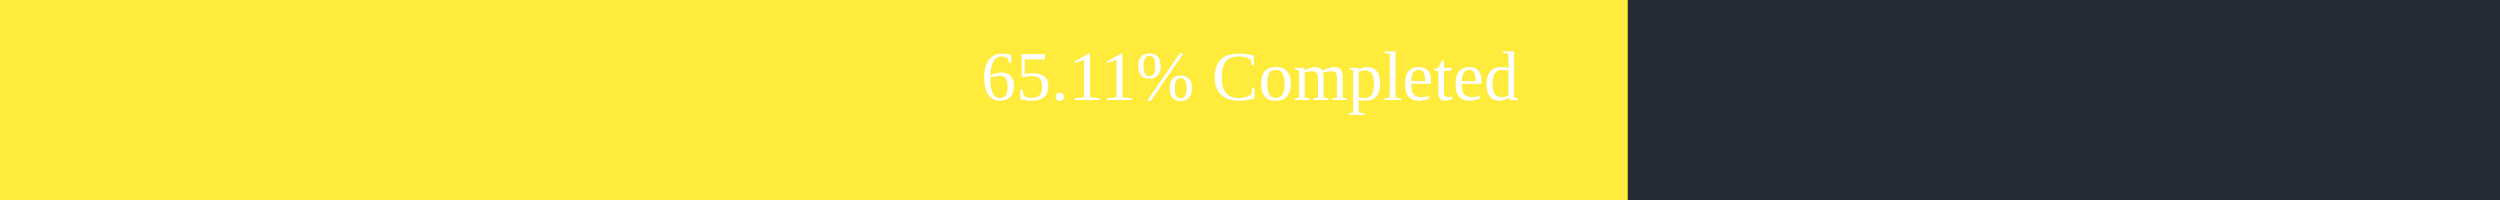
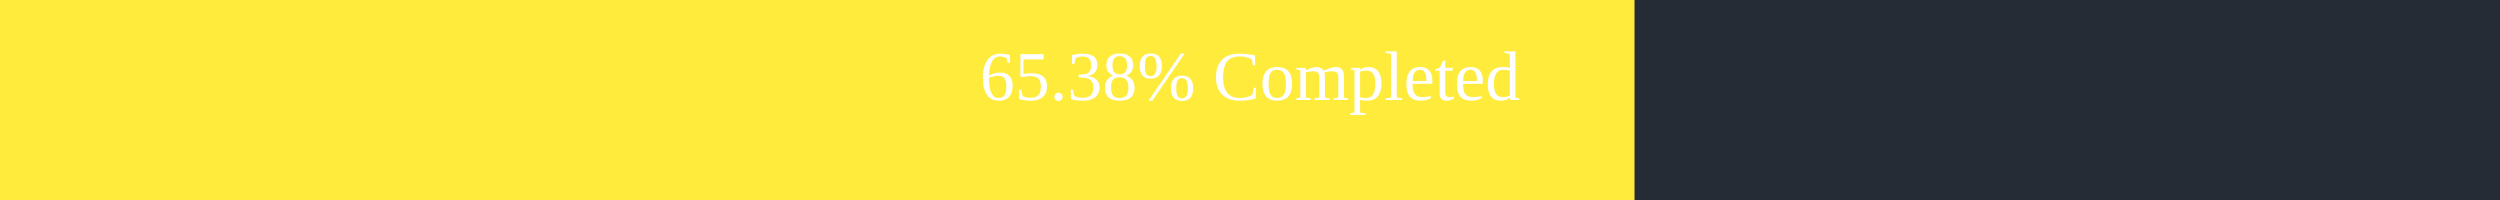
<svg xmlns="http://www.w3.org/2000/svg" width="500" height="40">
  <rect x="0" y="0" width="500" height="40" fill="#262C36" />
-   <rect x="0" y="0" width="325.55" height="40" fill="#ffeb3b" />
+   <rect x="0" y="0" width="326.9" height="40" fill="#ffeb3b" />
  <text x="250" y="20" text-anchor="middle" alignment-baseline="middle" font-size="14" fill="white">
-         65.11% Completed
+         65.38% Completed
      </text>
</svg>
